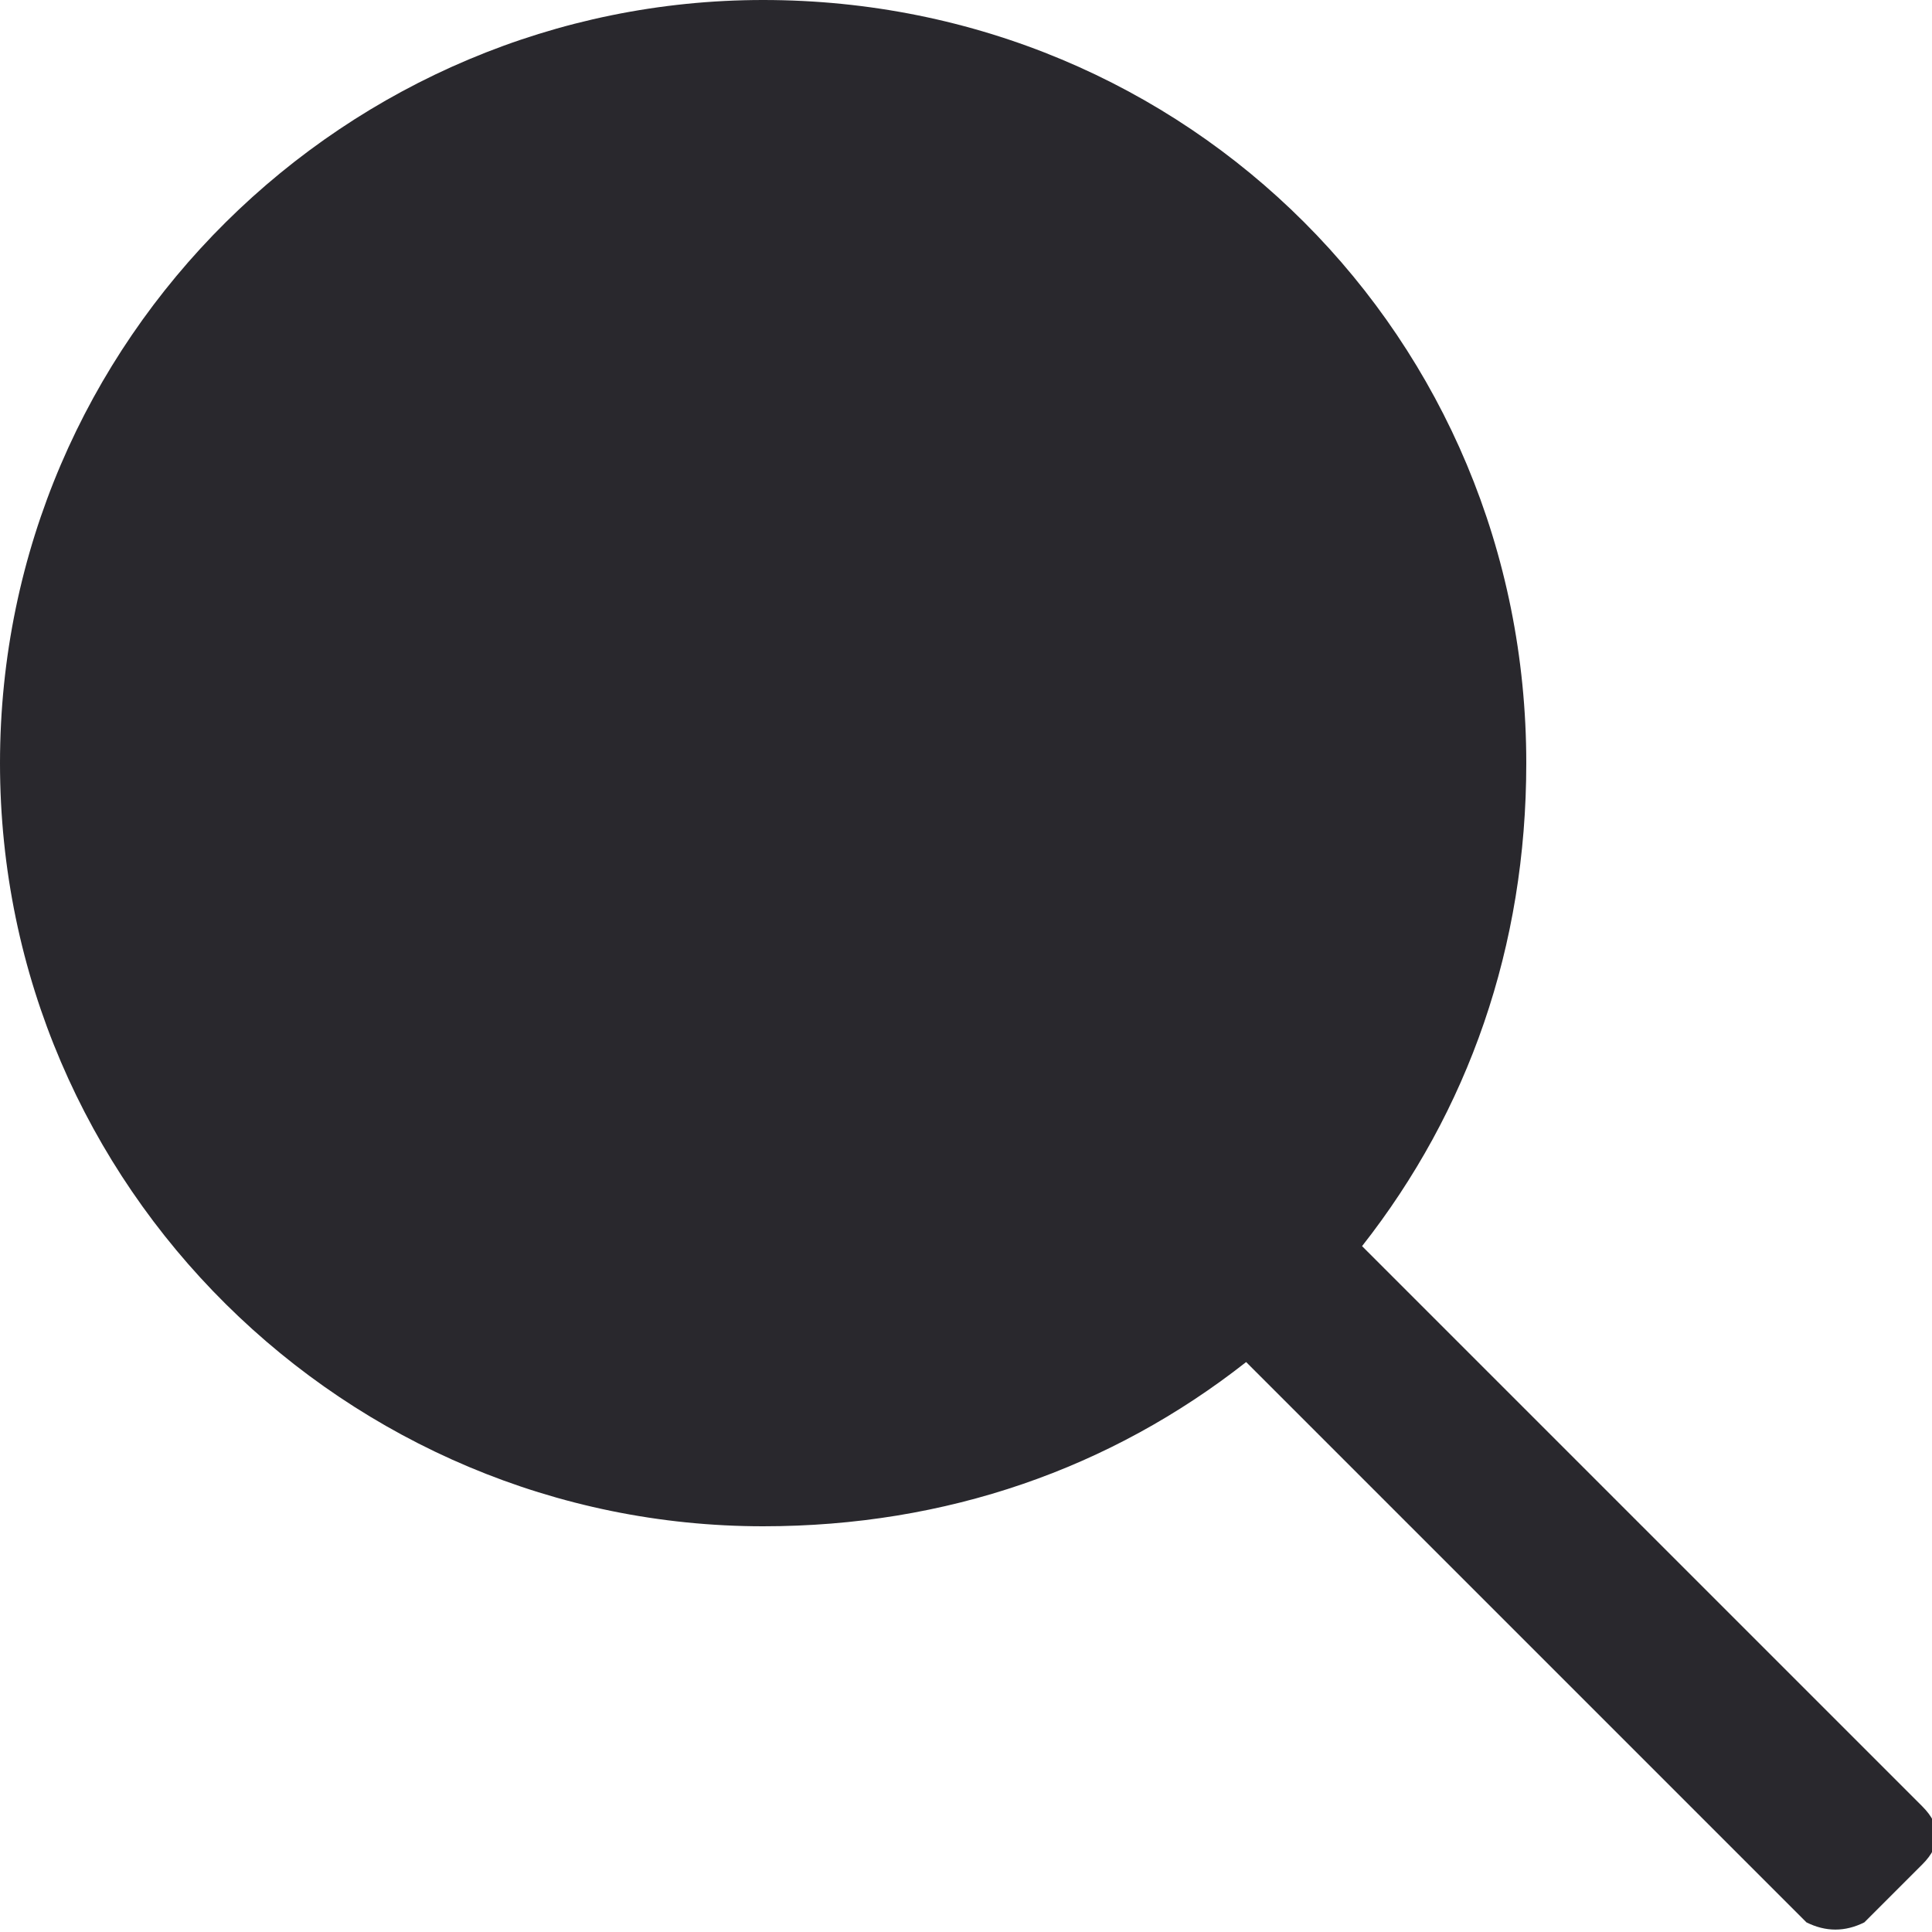
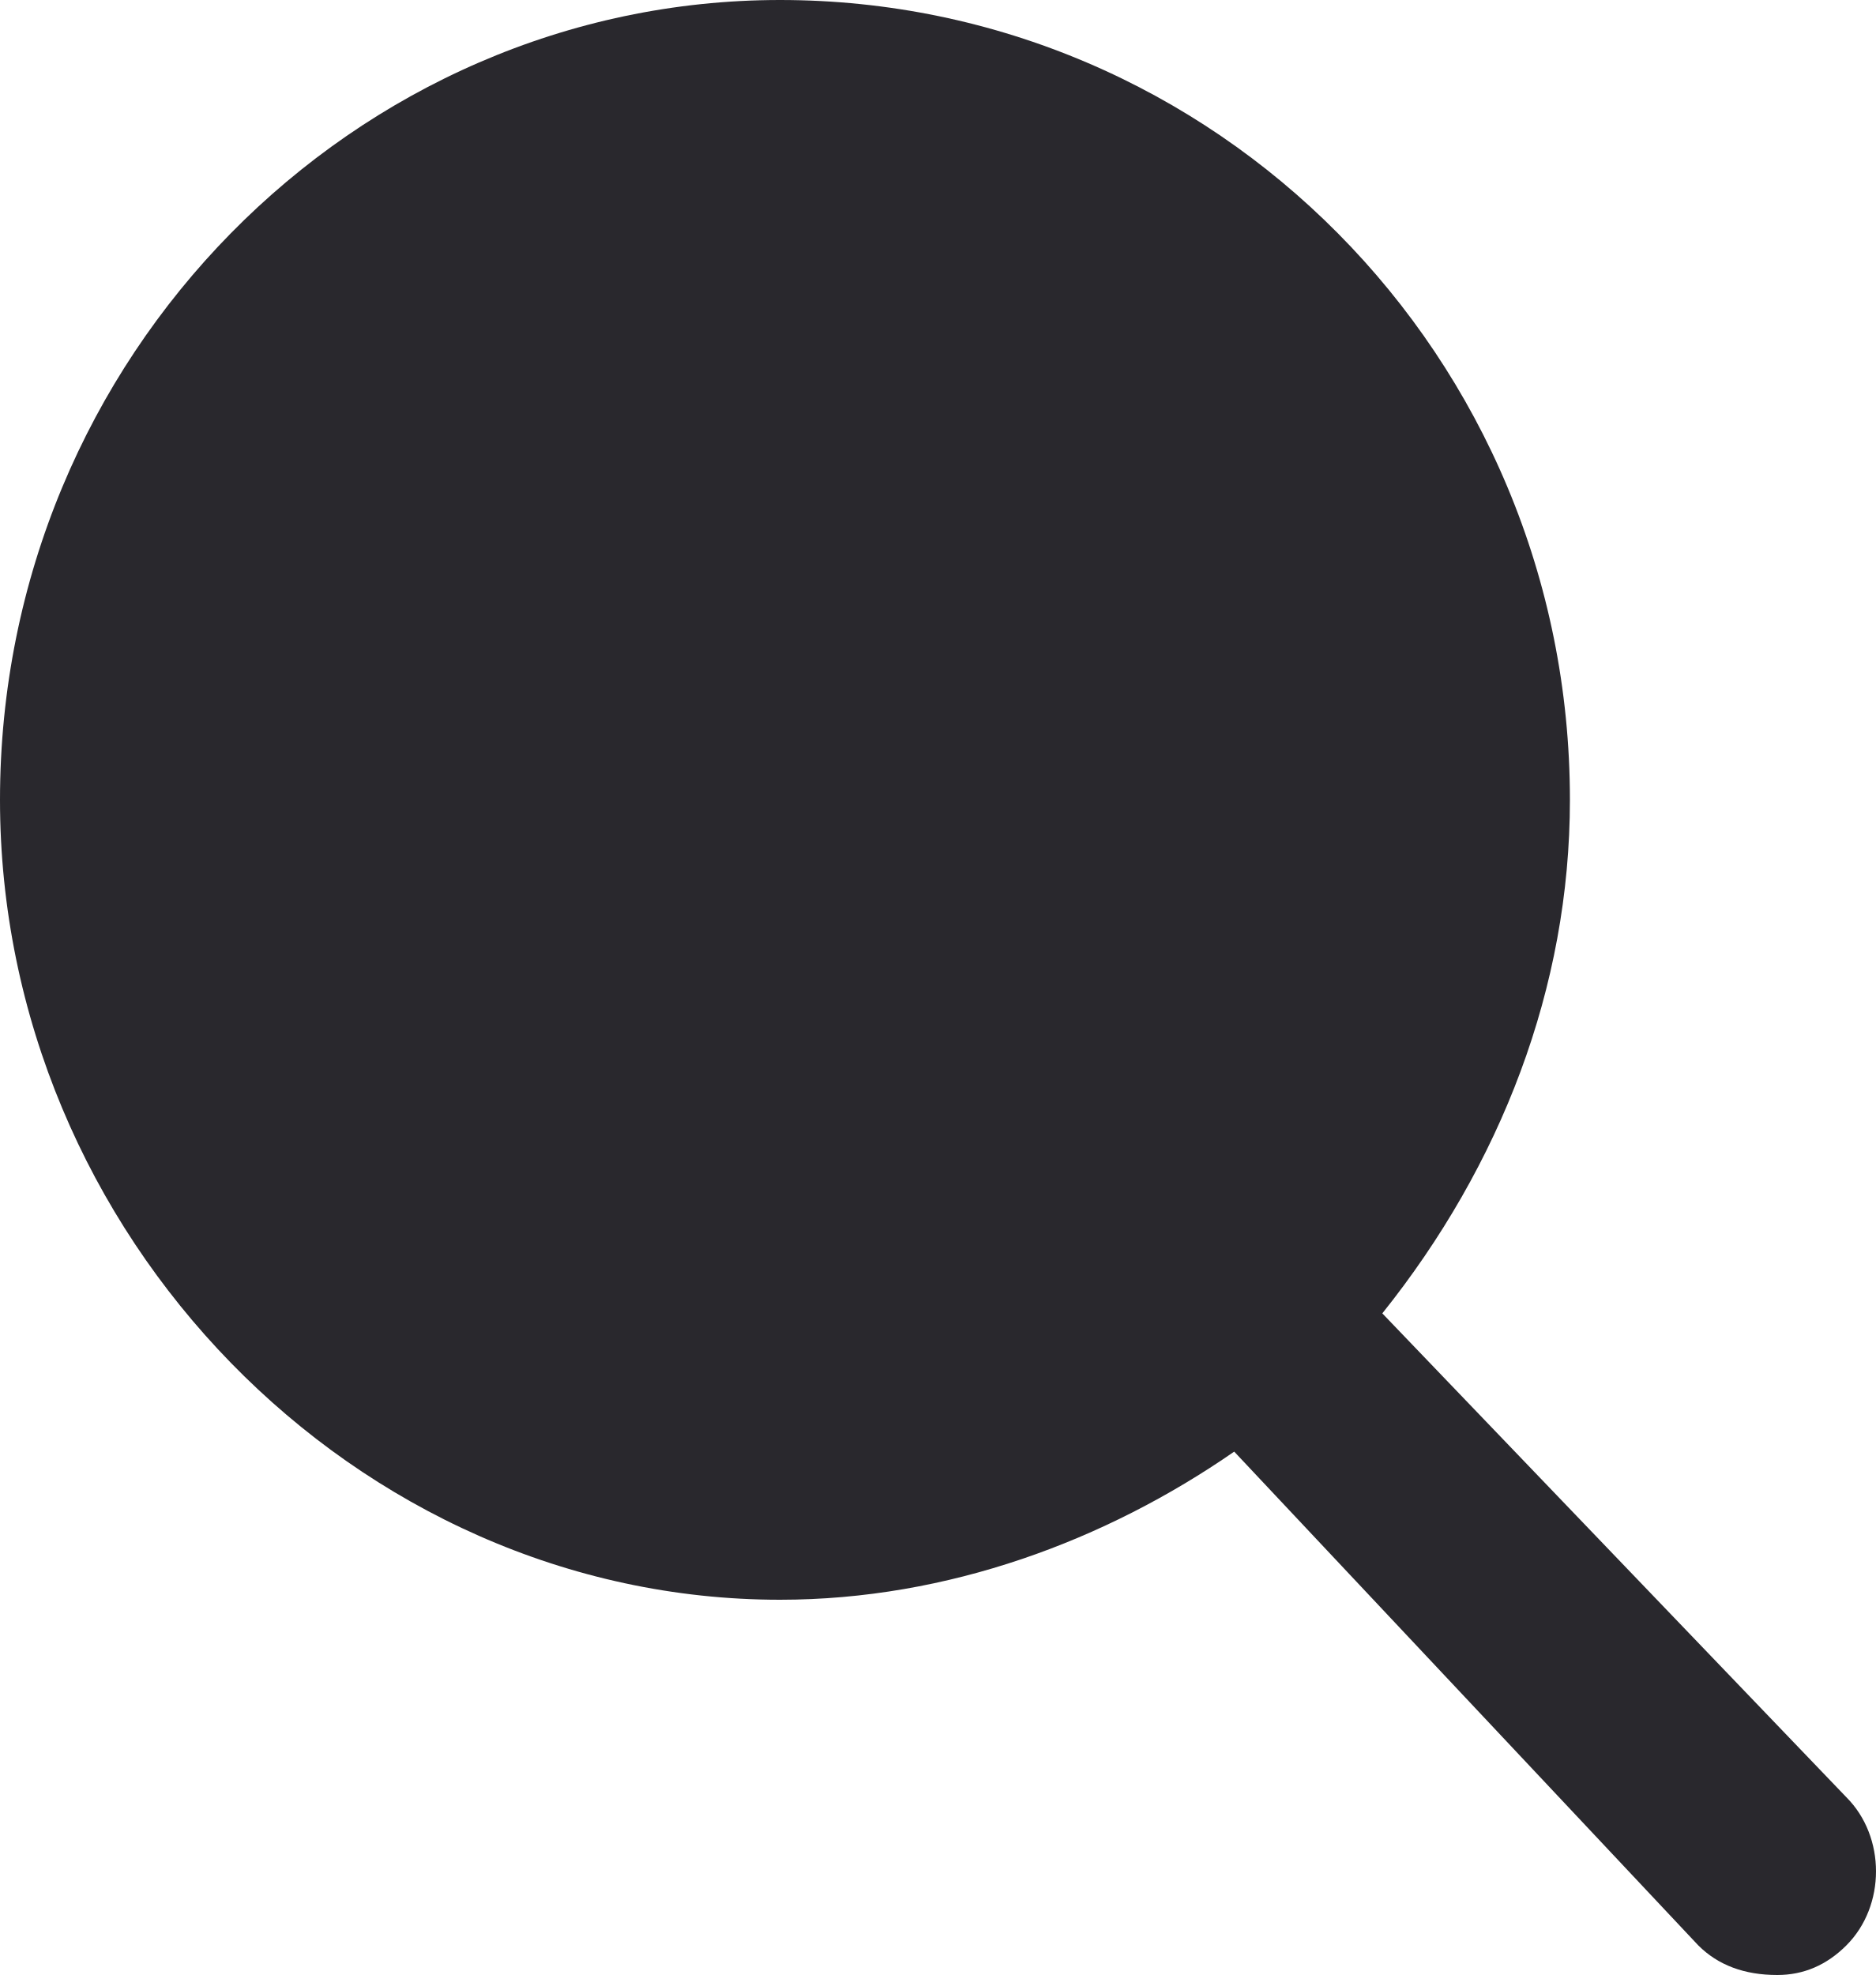
- <svg xmlns="http://www.w3.org/2000/svg" version="1.2" viewBox="0 0 20 20" width="20" height="20">
+ <svg xmlns="http://www.w3.org/2000/svg" version="1.2" viewBox="0 0 19 20" width="19" height="20">
  <style>.a{fill:#29282d}</style>
-   <path class="a" d="m19.9 19.3l-0.6 0.6c-0.2 0.1-0.4 0.1-0.6 0l-5.8-5.8c-1.4 1.1-3.1 1.7-5 1.7-4.3 0-7.9-3.5-7.9-7.9 0-4.4 3.6-7.9 7.9-7.9 4.4 0 7.9 3.5 7.9 7.9 0 1.9-0.6 3.6-1.7 5l5.8 5.8c0.2 0.2 0.2 0.4 0 0.6zm-12-5.1c-3.4 0-6.2-2.8-6.2-6.3 0-3.4 2.8-6.2 6.2-6.2 3.5 0 6.3 2.8 6.3 6.2 0 3.5-2.8 6.3-6.3 6.3z" />
+   <path class="a" d="m18.7 18.2c0.4 0.4 0.4 1.1 0 1.5q-0.3 0.3-0.7 0.3-0.5 0-0.8-0.3l-4.7-5c-1.3 0.9-2.9 1.5-4.6 1.5-4.3 0-7.9-3.7-7.9-8.1 0-4.5 3.6-8.1 7.9-8.1 4.4 0 8 3.6 8 8.1 0 1.9-0.7 3.7-1.9 5.2l4.7 4.9zm-10.8-16.1c3.3 0 5.9 2.7 5.9 6 0 3.3-2.6 5.9-5.9 5.9-3.2 0-5.8-2.6-5.8-5.9 0-3.3 2.6-6 5.8-6zm0 0" />
</svg>
